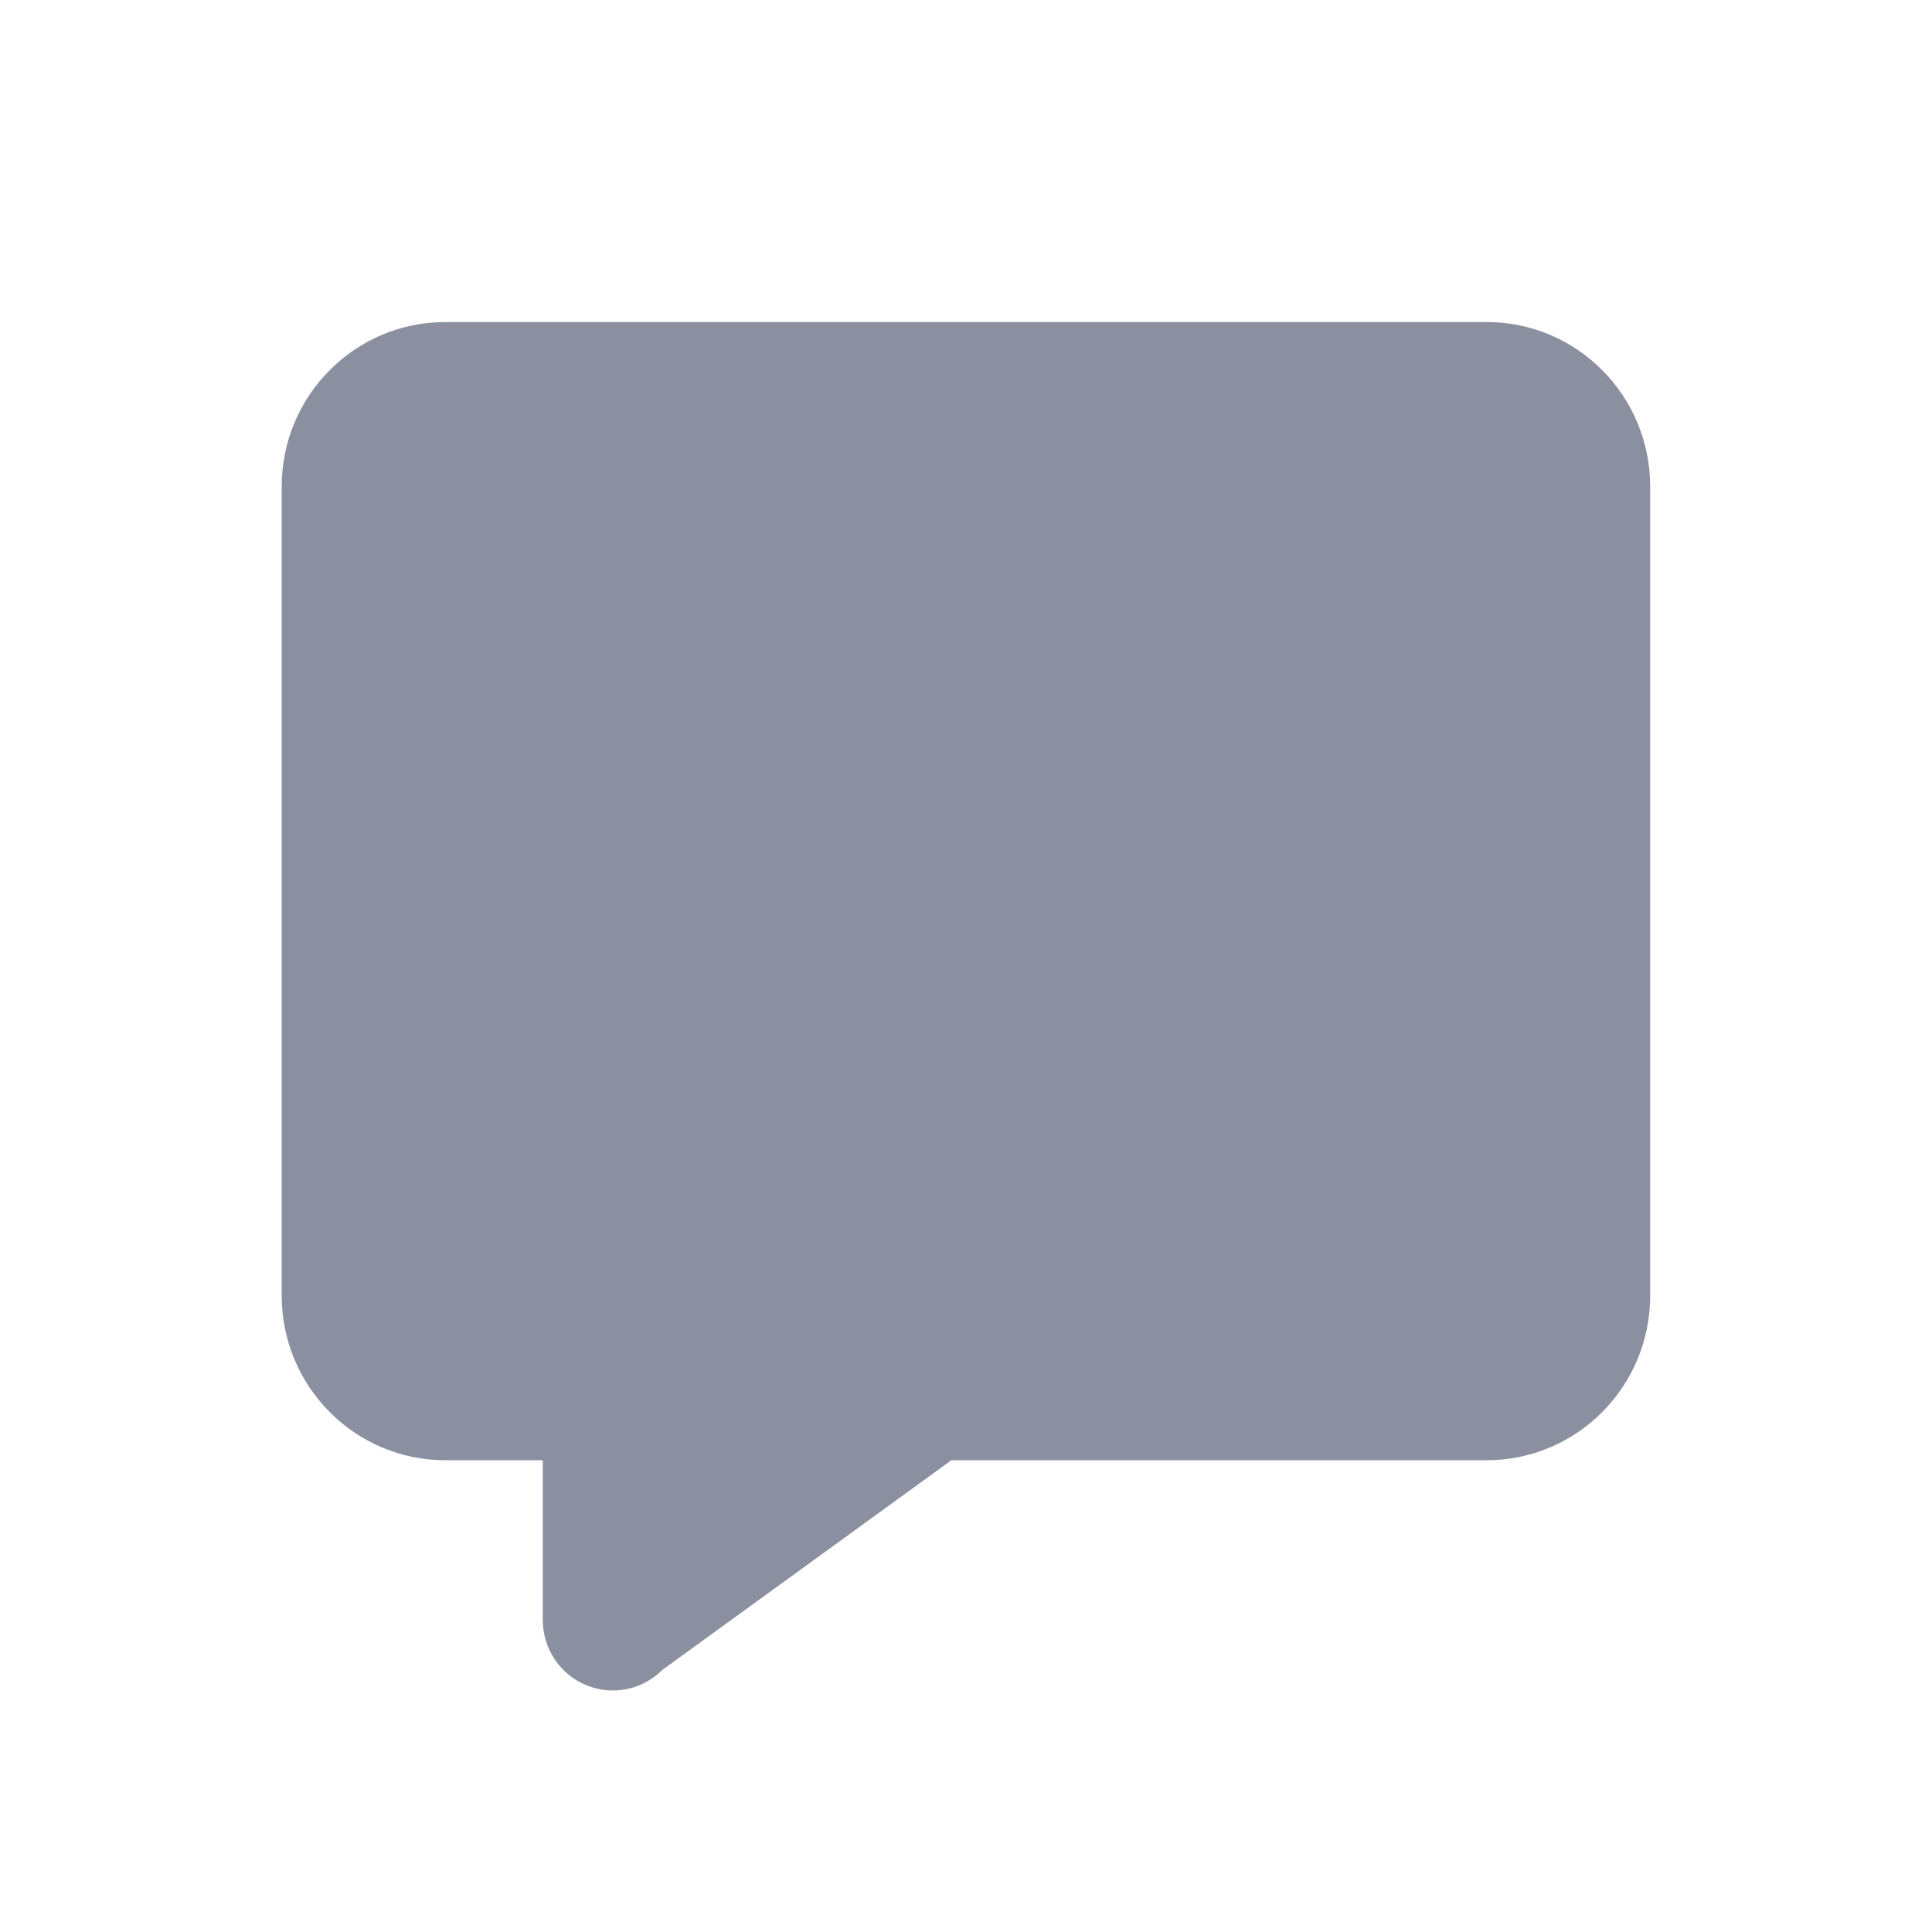
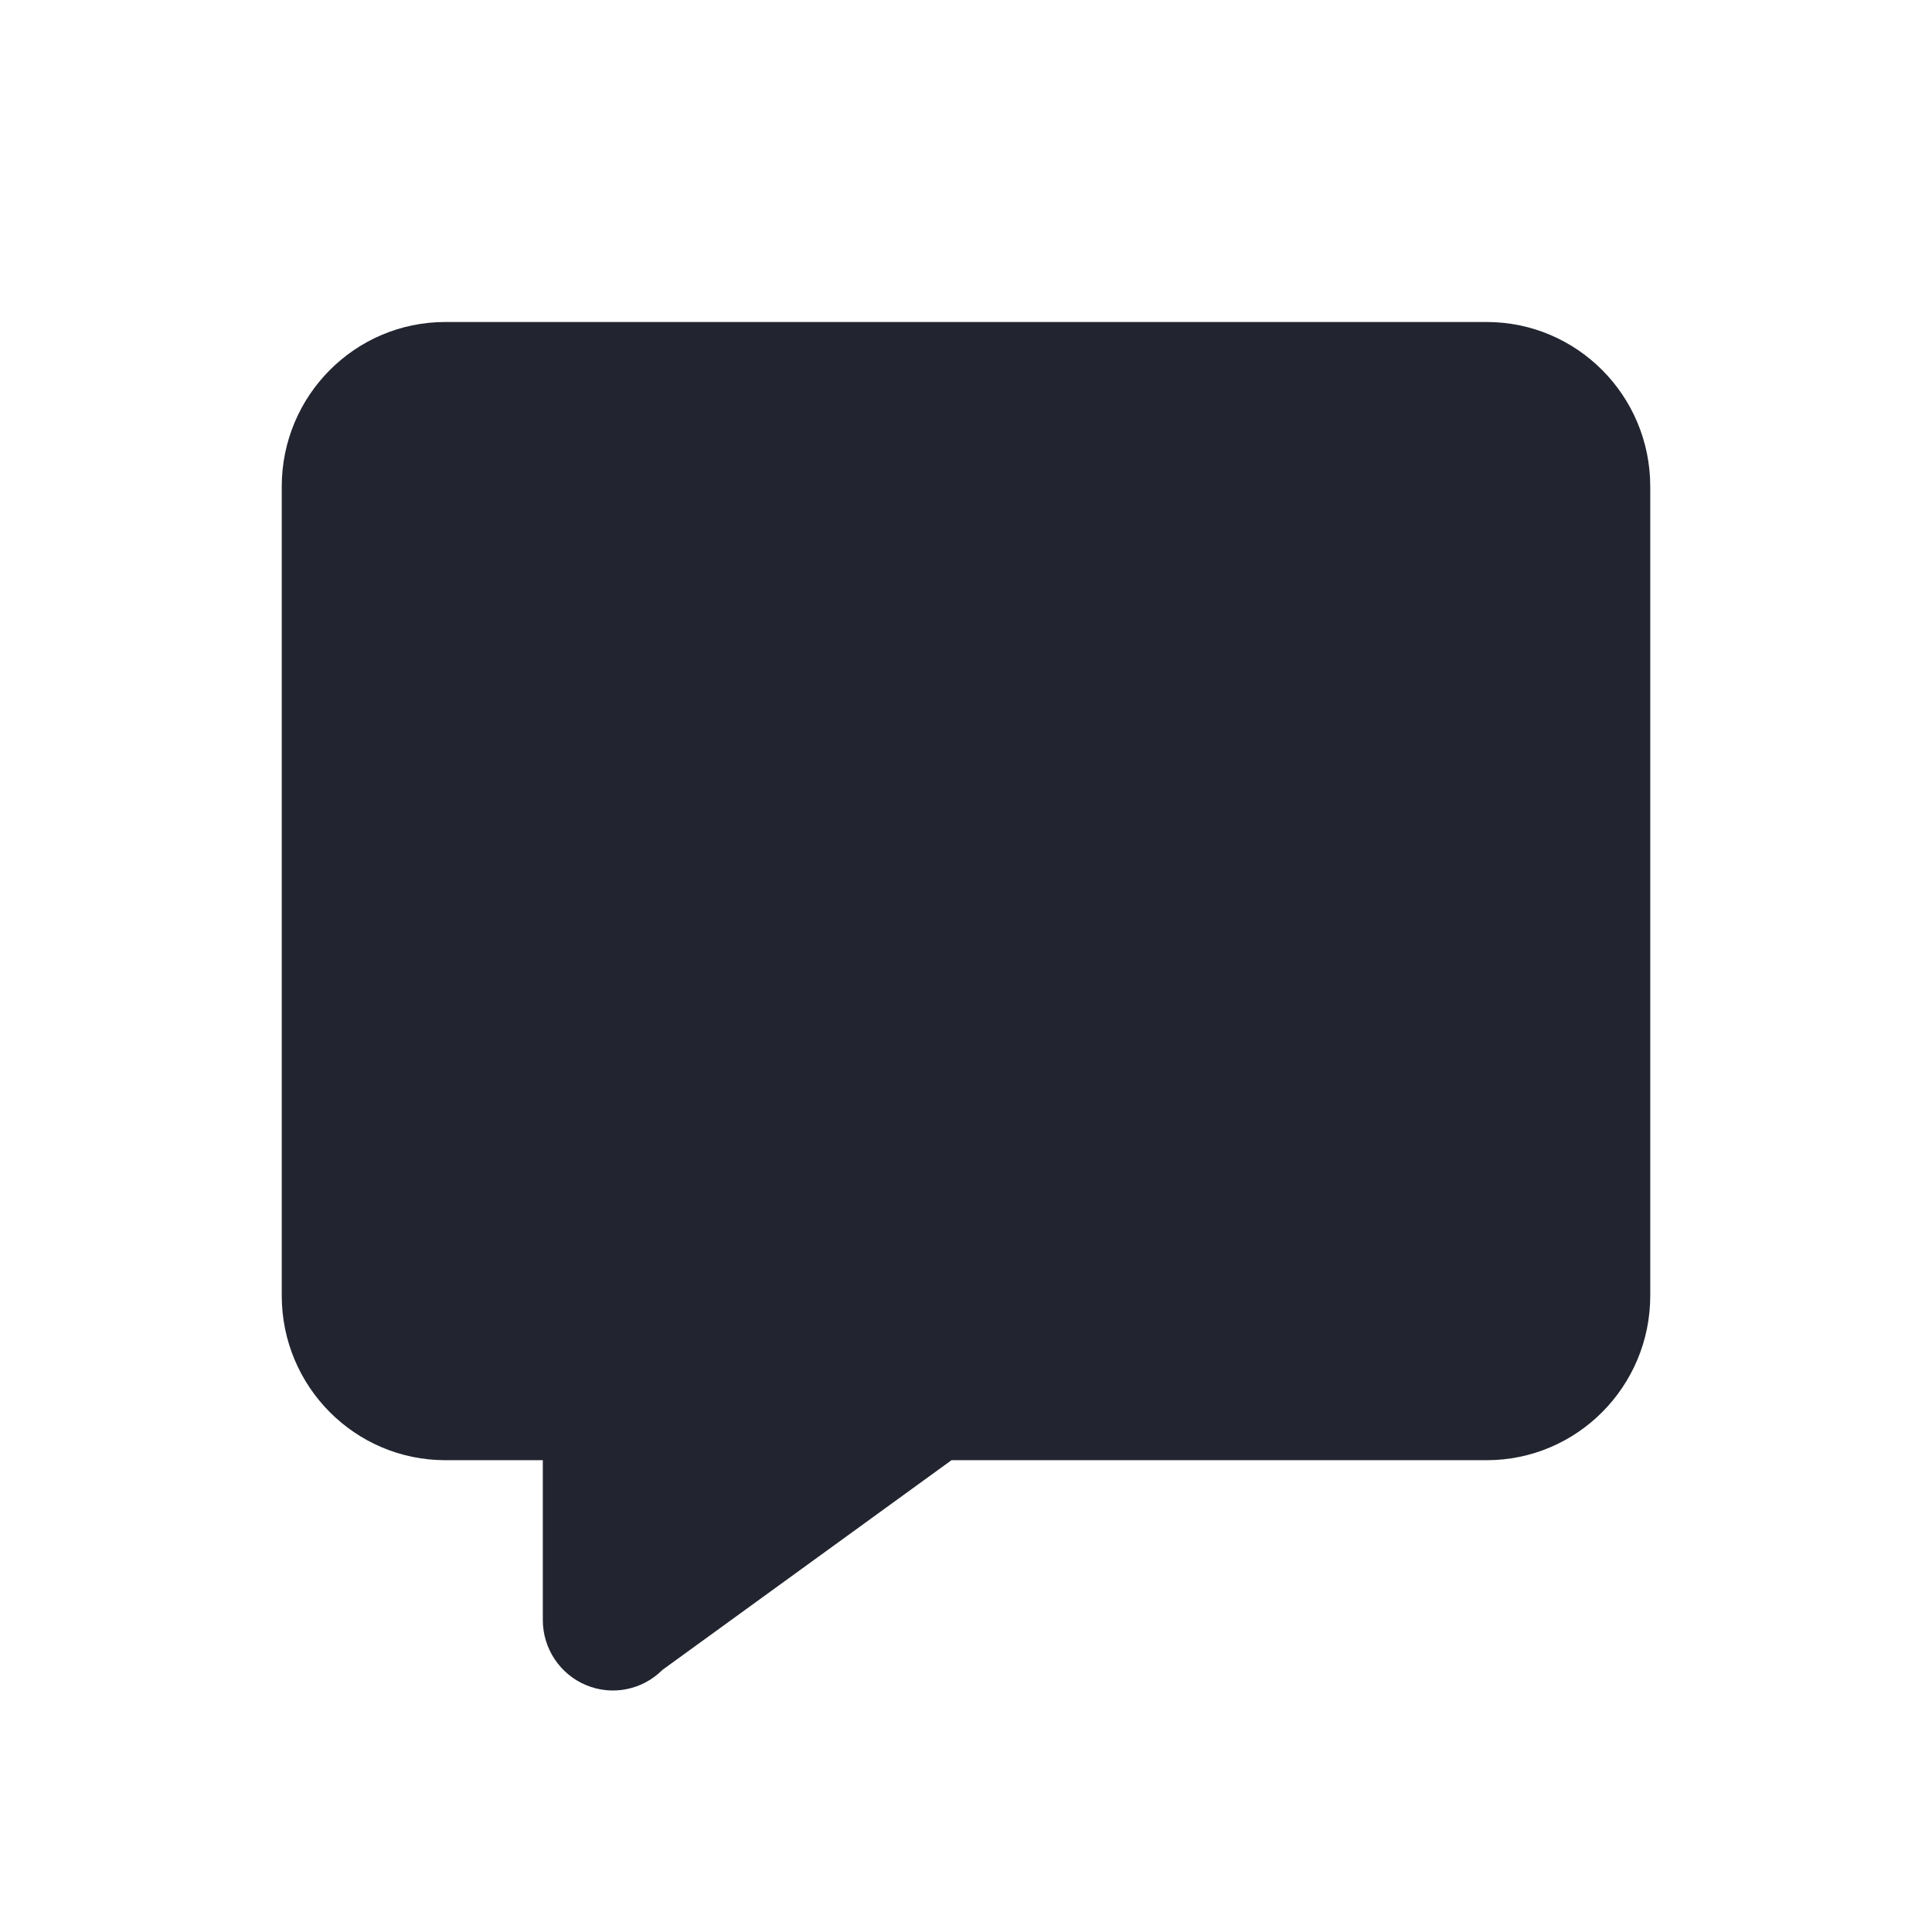
- <svg xmlns="http://www.w3.org/2000/svg" width="16" height="16" viewBox="0 0 16 16" fill="none">
-   <path d="M2.333 4.029C2.333 3.277 2.94 2.667 3.688 2.667H12.312C13.06 2.667 13.666 3.277 13.666 4.029V10.73C13.666 11.483 13.06 12.093 12.312 12.093H7.879L5.486 13.829C5.319 13.996 5.07 14.046 4.853 13.955C4.636 13.865 4.495 13.652 4.495 13.416V12.093H3.688C2.94 12.093 2.333 11.483 2.333 10.73V4.029Z" fill="#8B90A1" />
+ <svg xmlns="http://www.w3.org/2000/svg" width="24" height="24" viewBox="0 0 24 24" fill="none">
+   <path d="M3.5 6.044C3.5 4.915 4.41 4 5.532 4H18.468C19.59 4 20.5 4.915 20.5 6.044V16.095C20.5 17.224 19.59 18.139 18.468 18.139H11.82L8.229 20.744C7.98 20.994 7.605 21.069 7.28 20.933C6.955 20.797 6.743 20.478 6.743 20.124V18.139H5.532C4.41 18.139 3.5 17.224 3.5 16.095V6.044Z" fill="#222530" />
</svg>
